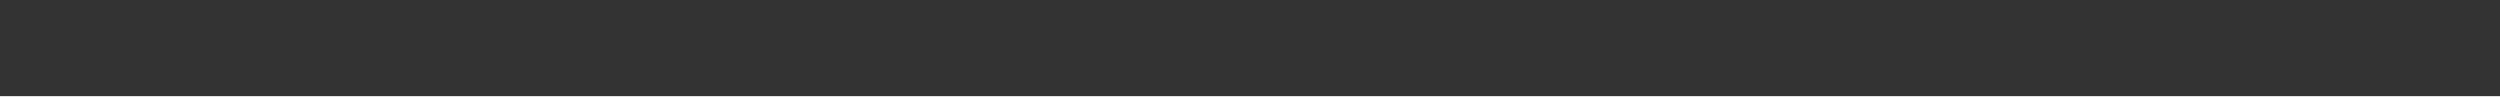
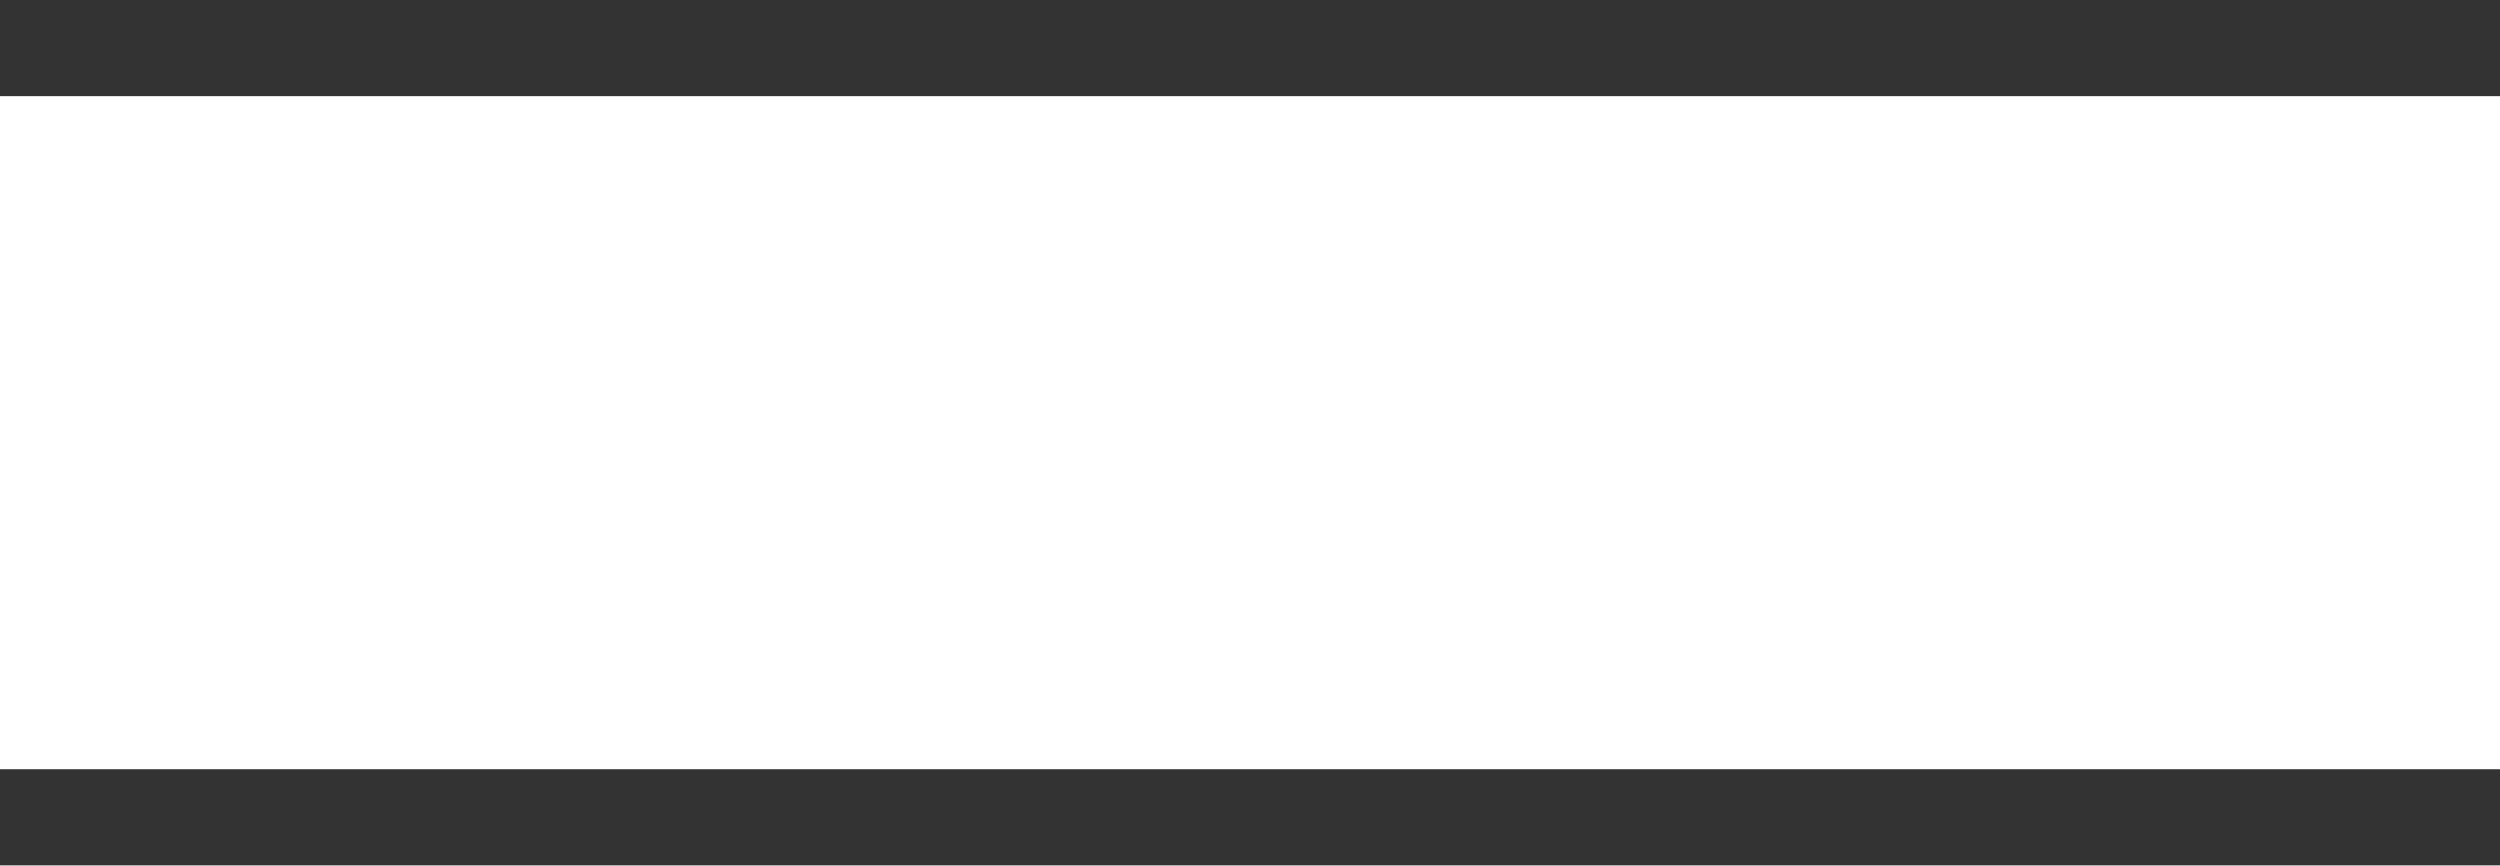
- <svg xmlns="http://www.w3.org/2000/svg" width="26px" height="1px" viewBox="0 0 26 1" version="1.1">
+ <svg xmlns="http://www.w3.org/2000/svg" width="26px" height="9px" viewBox="0 0 26 9" version="1.1">
  <g id="Page-1" stroke="none" stroke-width="1" fill="none" fill-rule="evenodd">
    <g id="HOME-MOBILE" transform="translate(-35, -41)" fill="#333333">
      <g id="MENU" transform="translate(35, 41)">
        <rect id="Rectangle" x="0" y="0" width="26" height="1" />
+         <rect id="Rectangle-Copy" x="0" y="8" width="26" height="1" />
      </g>
    </g>
  </g>
</svg>
